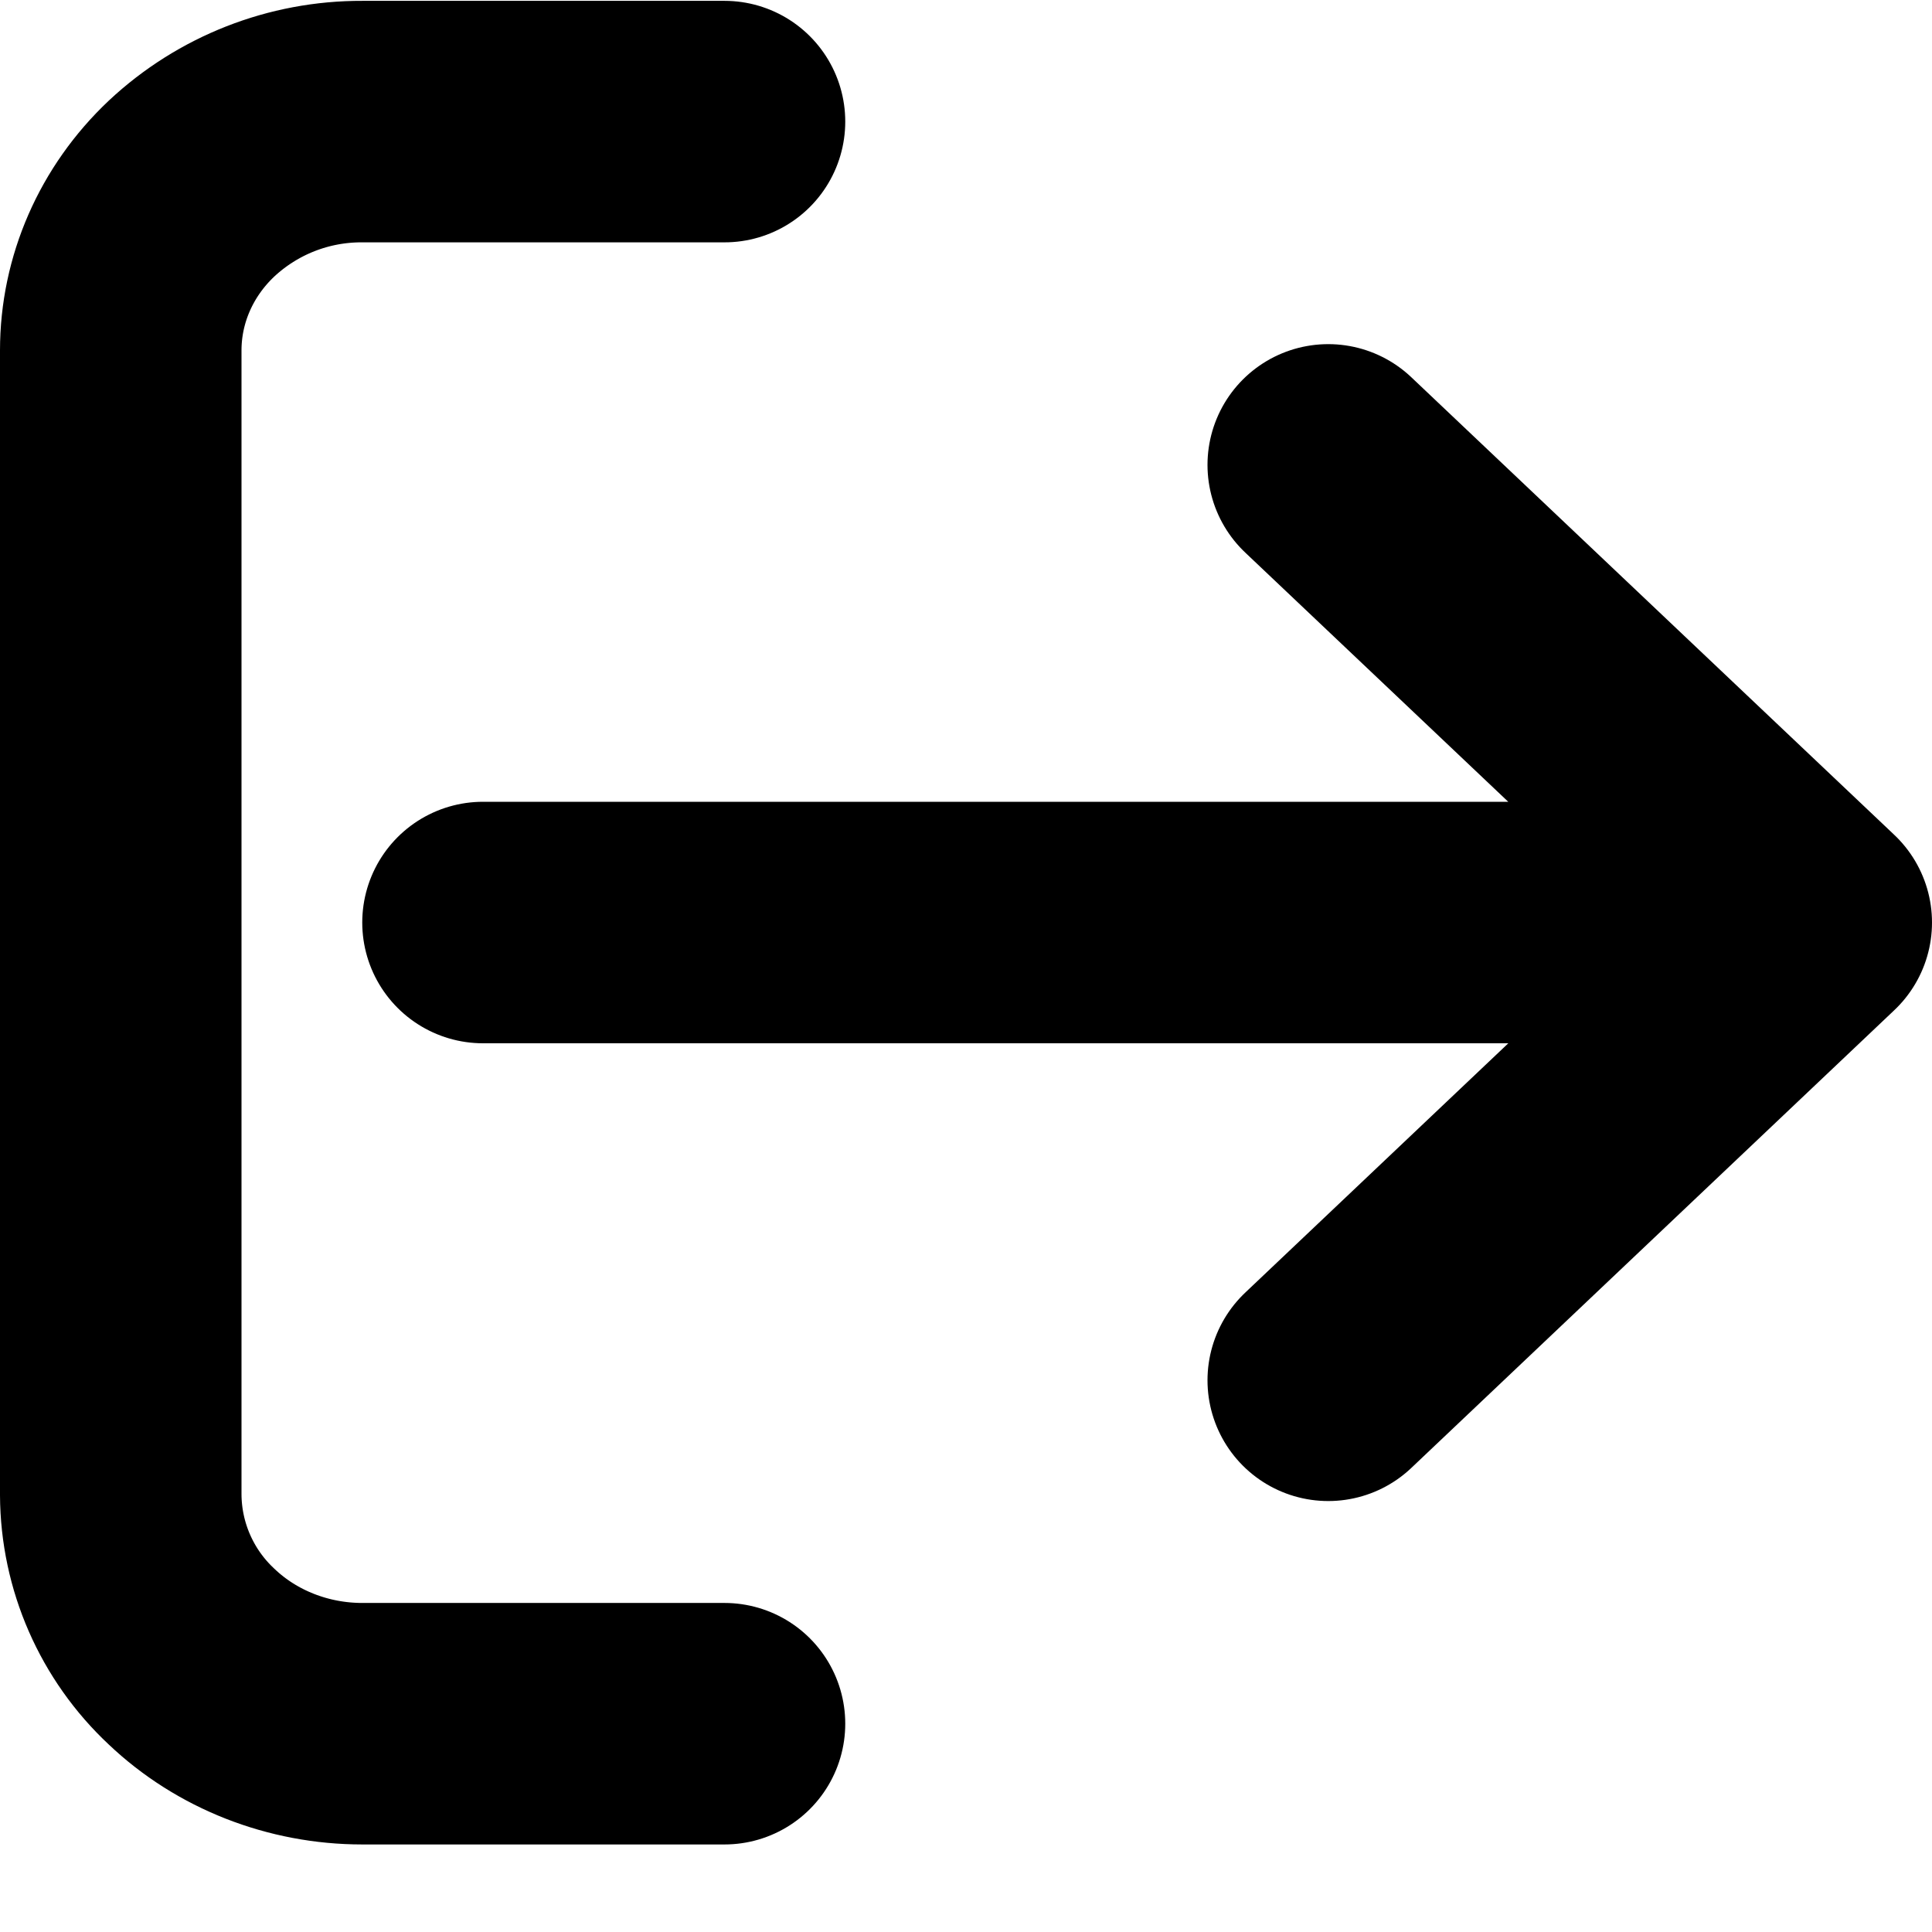
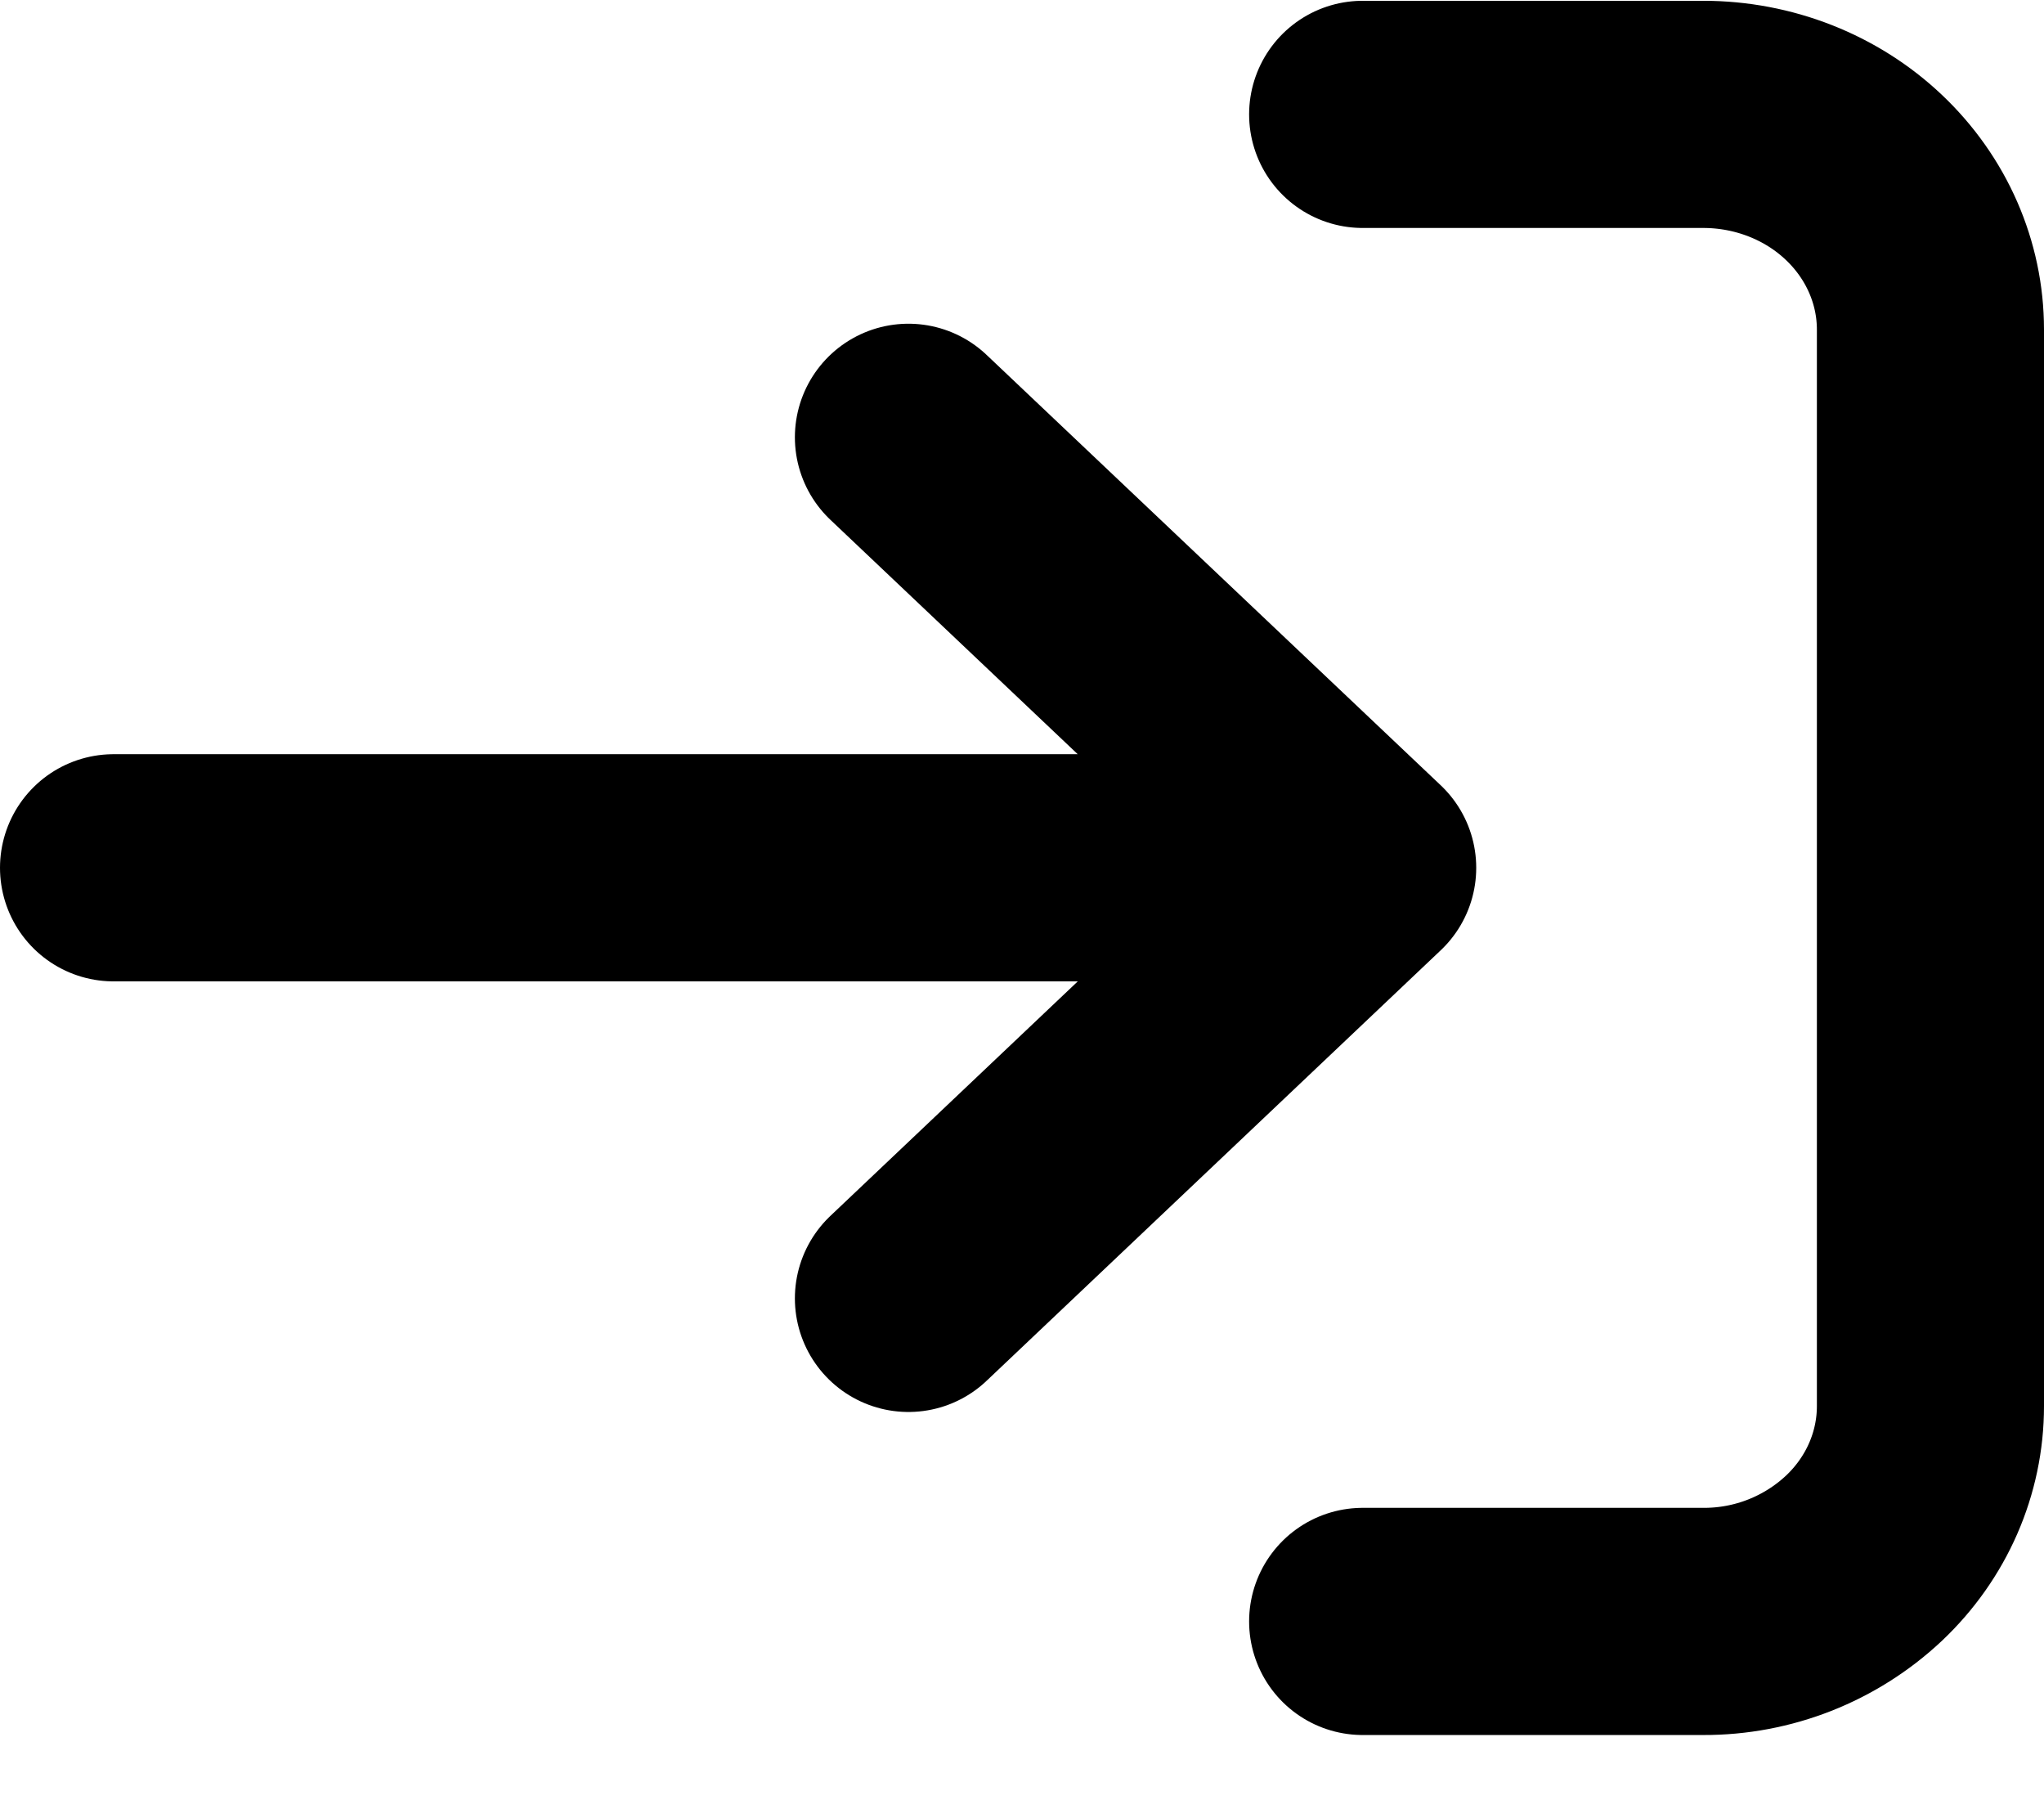
- <svg xmlns="http://www.w3.org/2000/svg" fill="none" viewBox="0 0 16 16">
-   <path stroke="currentColor" stroke-linecap="round" stroke-linejoin="round" stroke-width="2" d="M4 7.64h11m0 0-4-3.79m4 3.79-4 3.791m-5 2.844H3c-.53 0-1.04-.2-1.414-.556A1.846 1.846 0 0 1 1 12.38V2.902c0-.503.21-.985.586-1.34A2.057 2.057 0 0 1 3 1.007h3" />
+ <svg xmlns="http://www.w3.org/2000/svg" fill="none" viewBox="0 0 18 16">
+   <path stroke="currentColor" stroke-linecap="round" stroke-linejoin="round" stroke-width="2" d="M1 7.64h11m0 0L8 3.85m4 3.79-4 3.791m4-10.424h3c.53 0 1.04.2 1.414.555.375.355.586.837.586 1.34v9.477c0 .503-.21.985-.586 1.34a2.057 2.057 0 0 1-1.414.556h-3" />
</svg>
